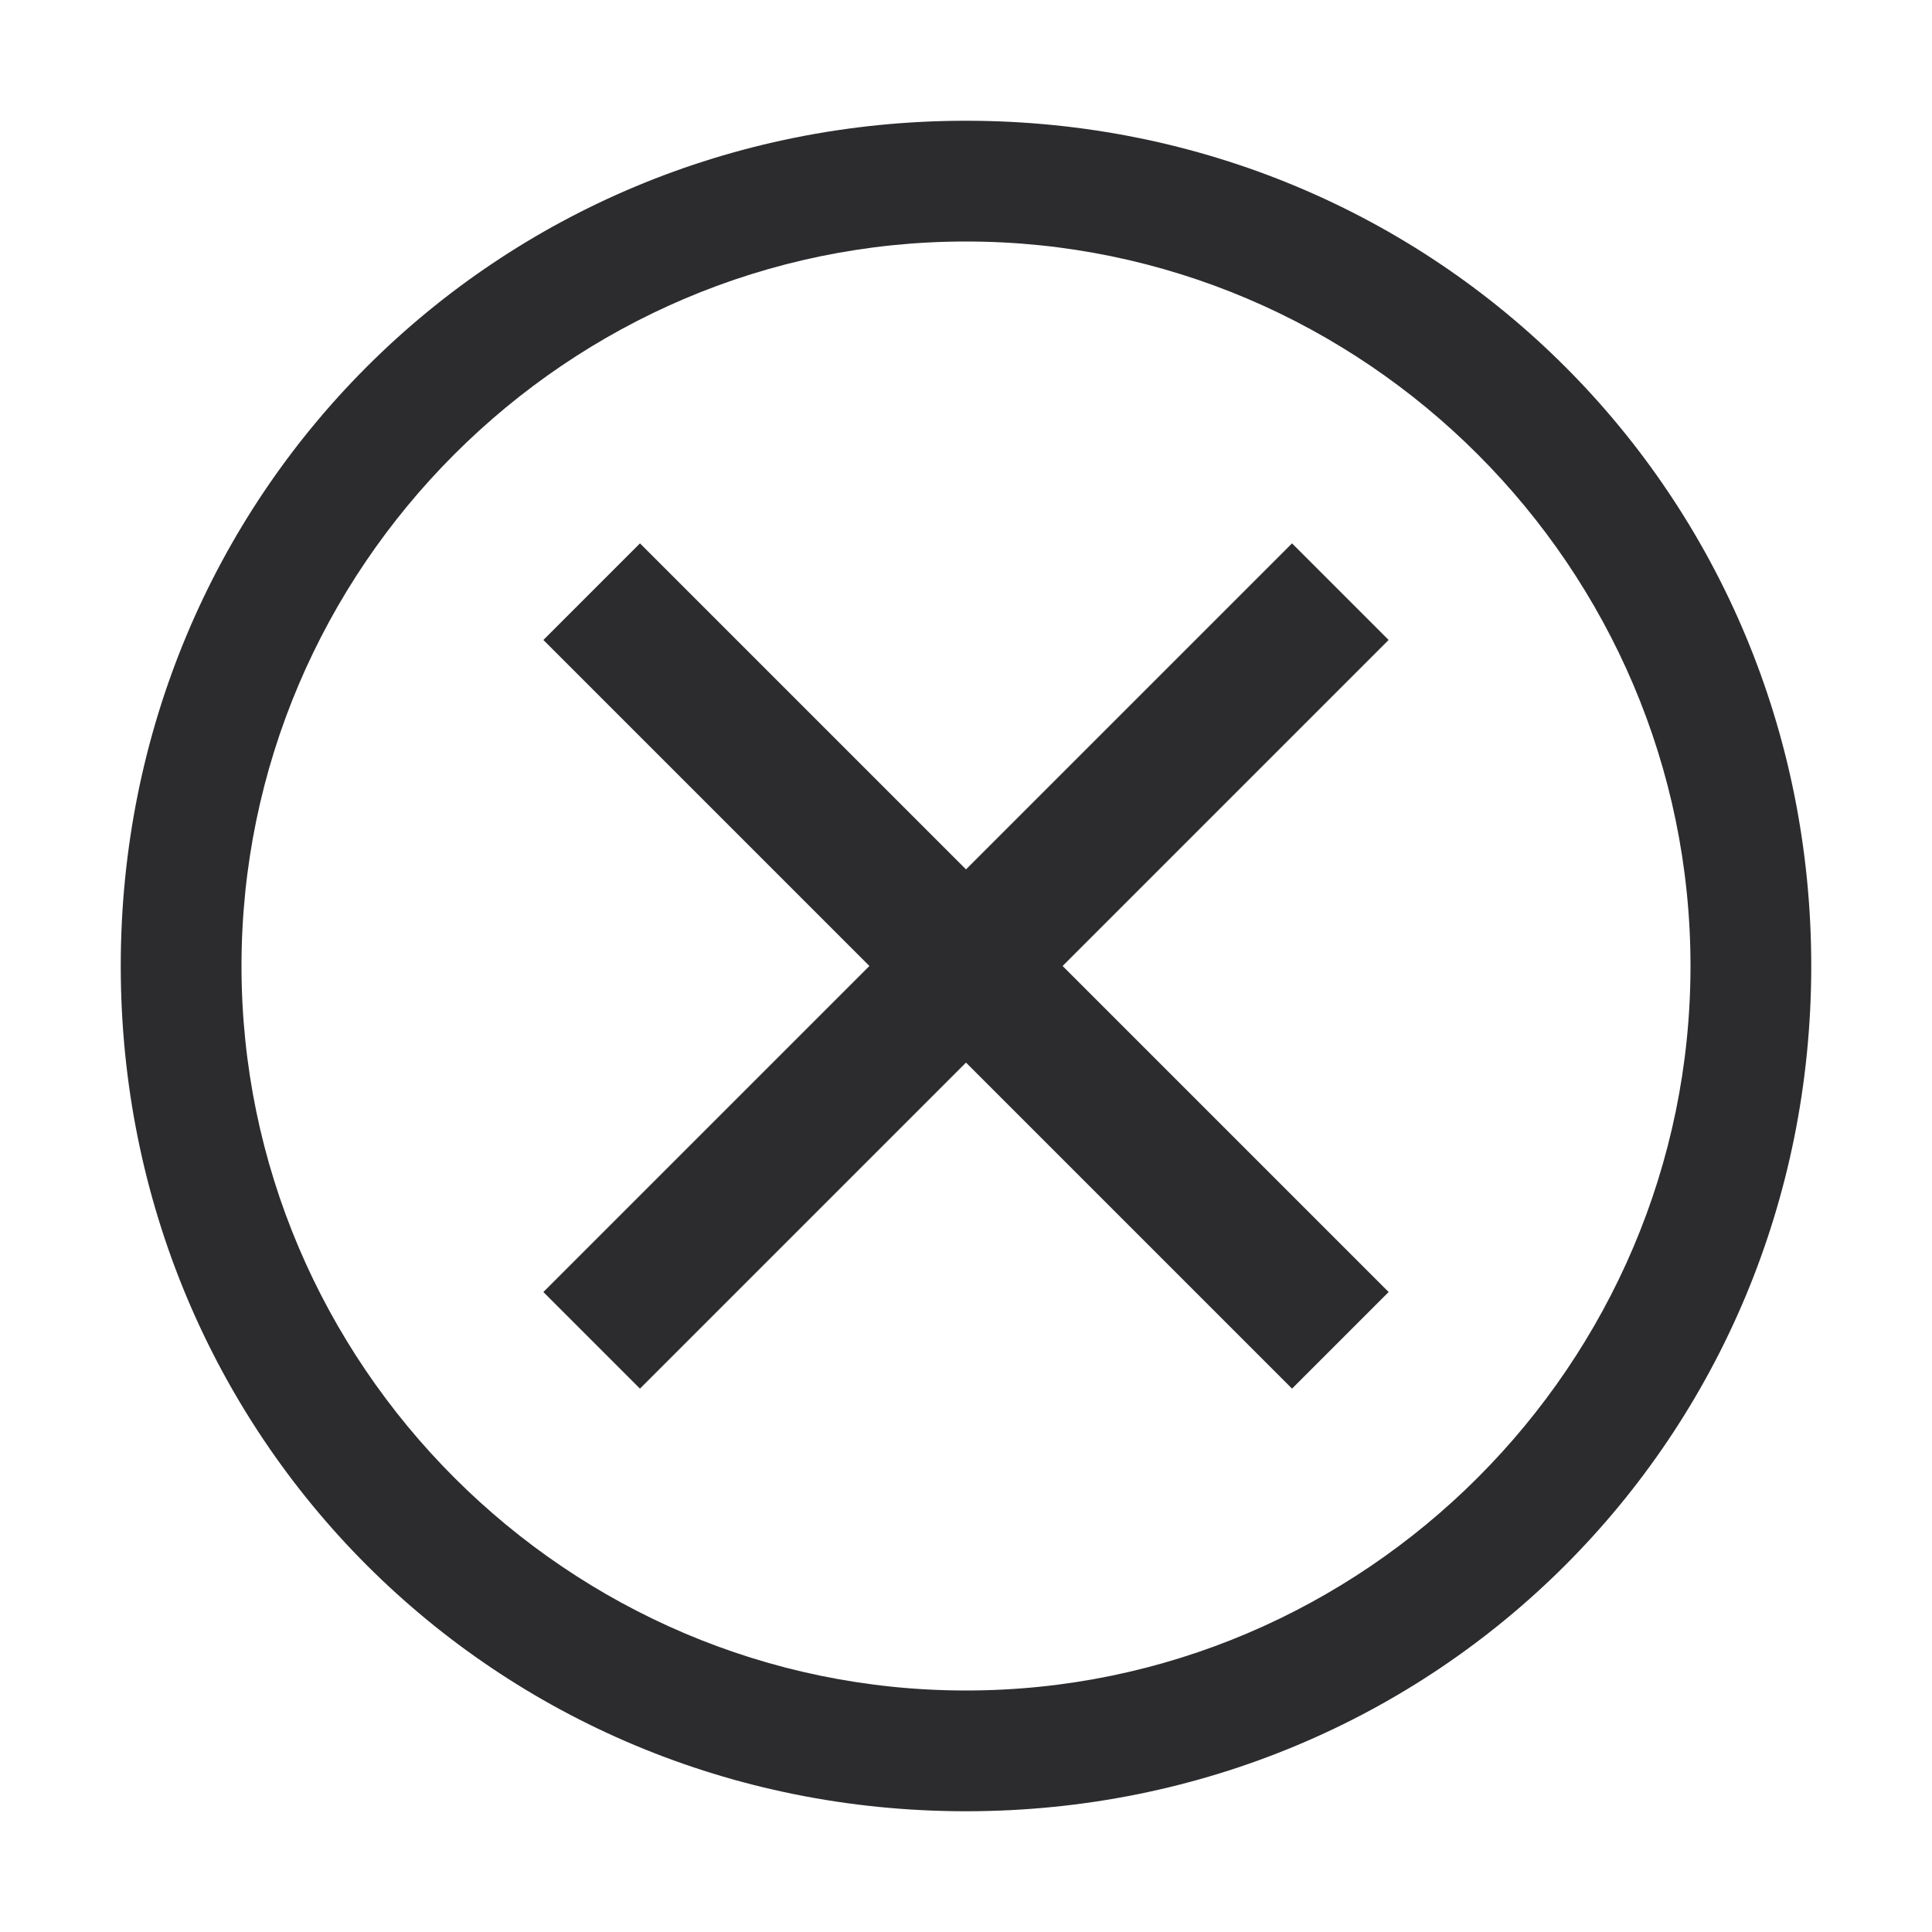
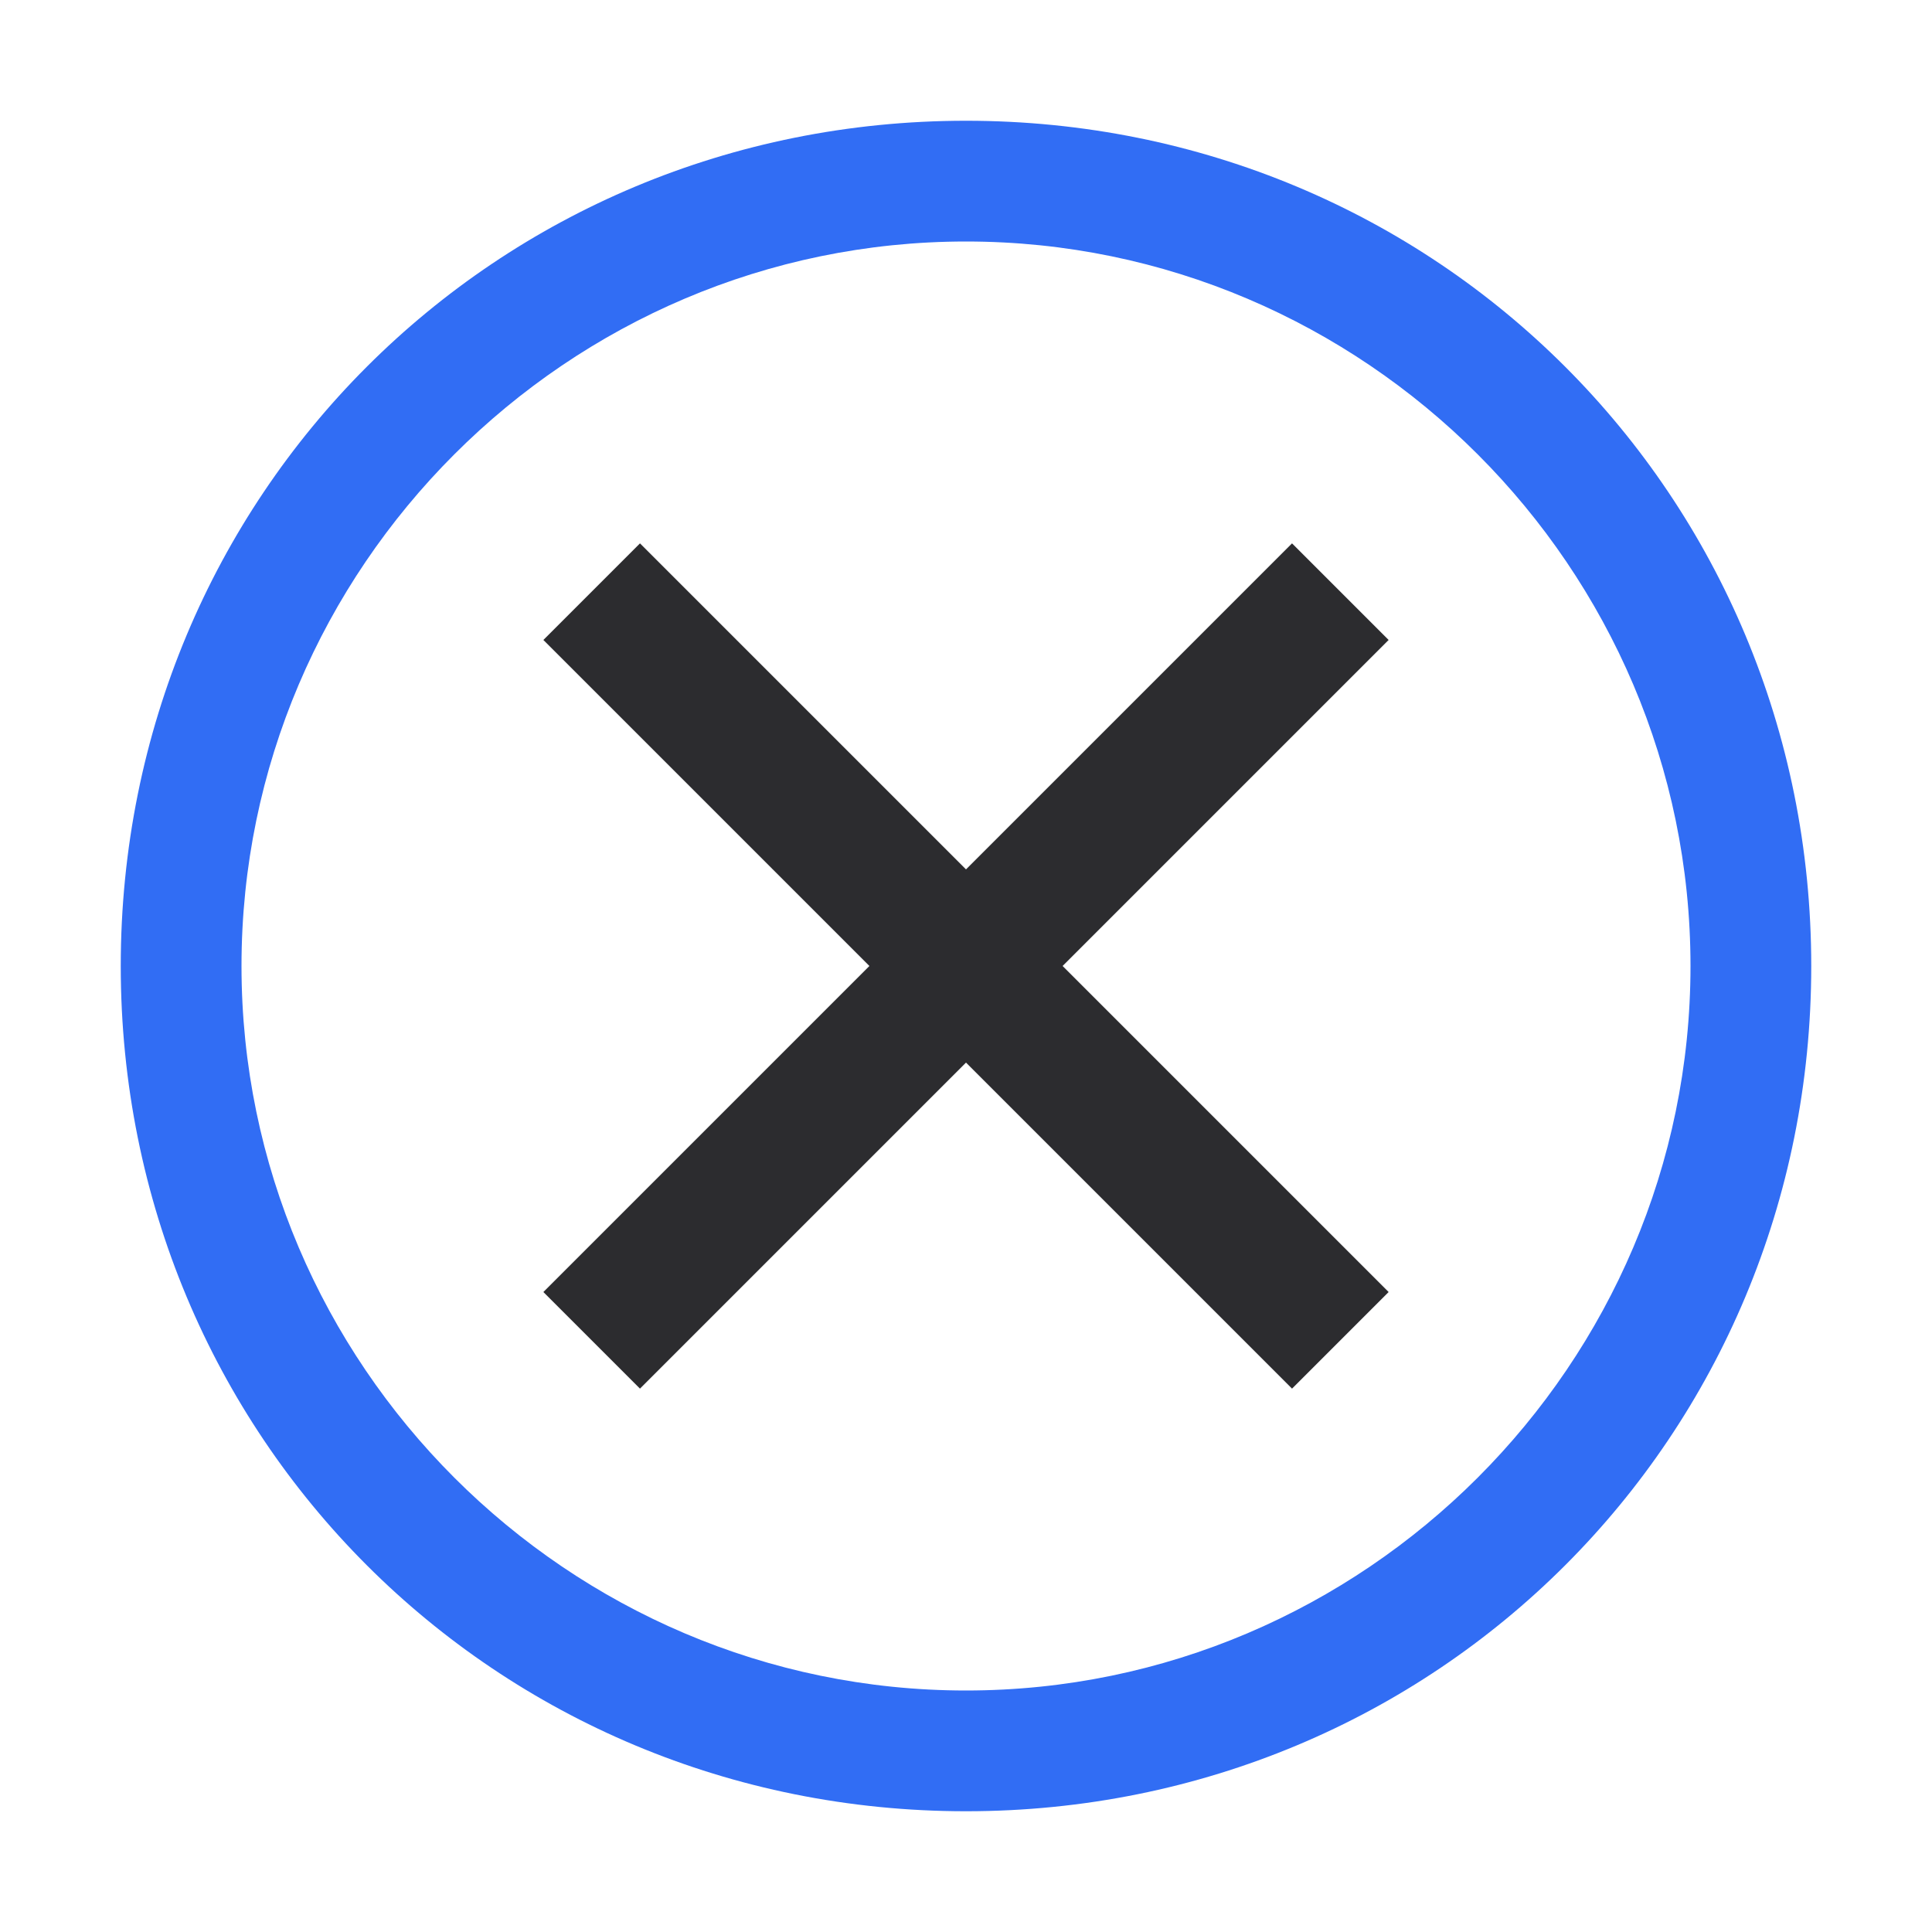
<svg xmlns="http://www.w3.org/2000/svg" width="16" height="16" viewBox="0 0 16 16" fill="none">
  <path d="M8 8.8L10.7 11.5L11.5 10.7L8.8 8L11.5 5.3L10.7 4.5L8 7.2L5.3 4.5L4.5 5.3L7.2 8L4.5 10.7L5.3 11.5L8 8.8Z" fill="#2C2C2F" />
-   <path fill-rule="evenodd" clip-rule="evenodd" d="M1 8C1 4.1 4.1 1 8 1C11.9 1 15 4.1 15 8C15 11.9 11.9 15 8 15C4.1 15 1 11.9 1 8ZM2 8C2 11.3 4.7 14 8 14C11.3 14 14 11.3 14 8C14 4.7 11.3 2 8 2C4.7 2 2 4.7 2 8Z" fill="#2C2C2F" />
+   <path fill-rule="evenodd" clip-rule="evenodd" d="M1 8C1 4.1 4.1 1 8 1C11.9 1 15 4.1 15 8C15 11.9 11.9 15 8 15C4.1 15 1 11.9 1 8ZM2 8C2 11.3 4.7 14 8 14C11.3 14 14 11.3 14 8C14 4.7 11.3 2 8 2C4.7 2 2 4.7 2 8Z" fill="rgb(49, 109, 244)" />
</svg>
